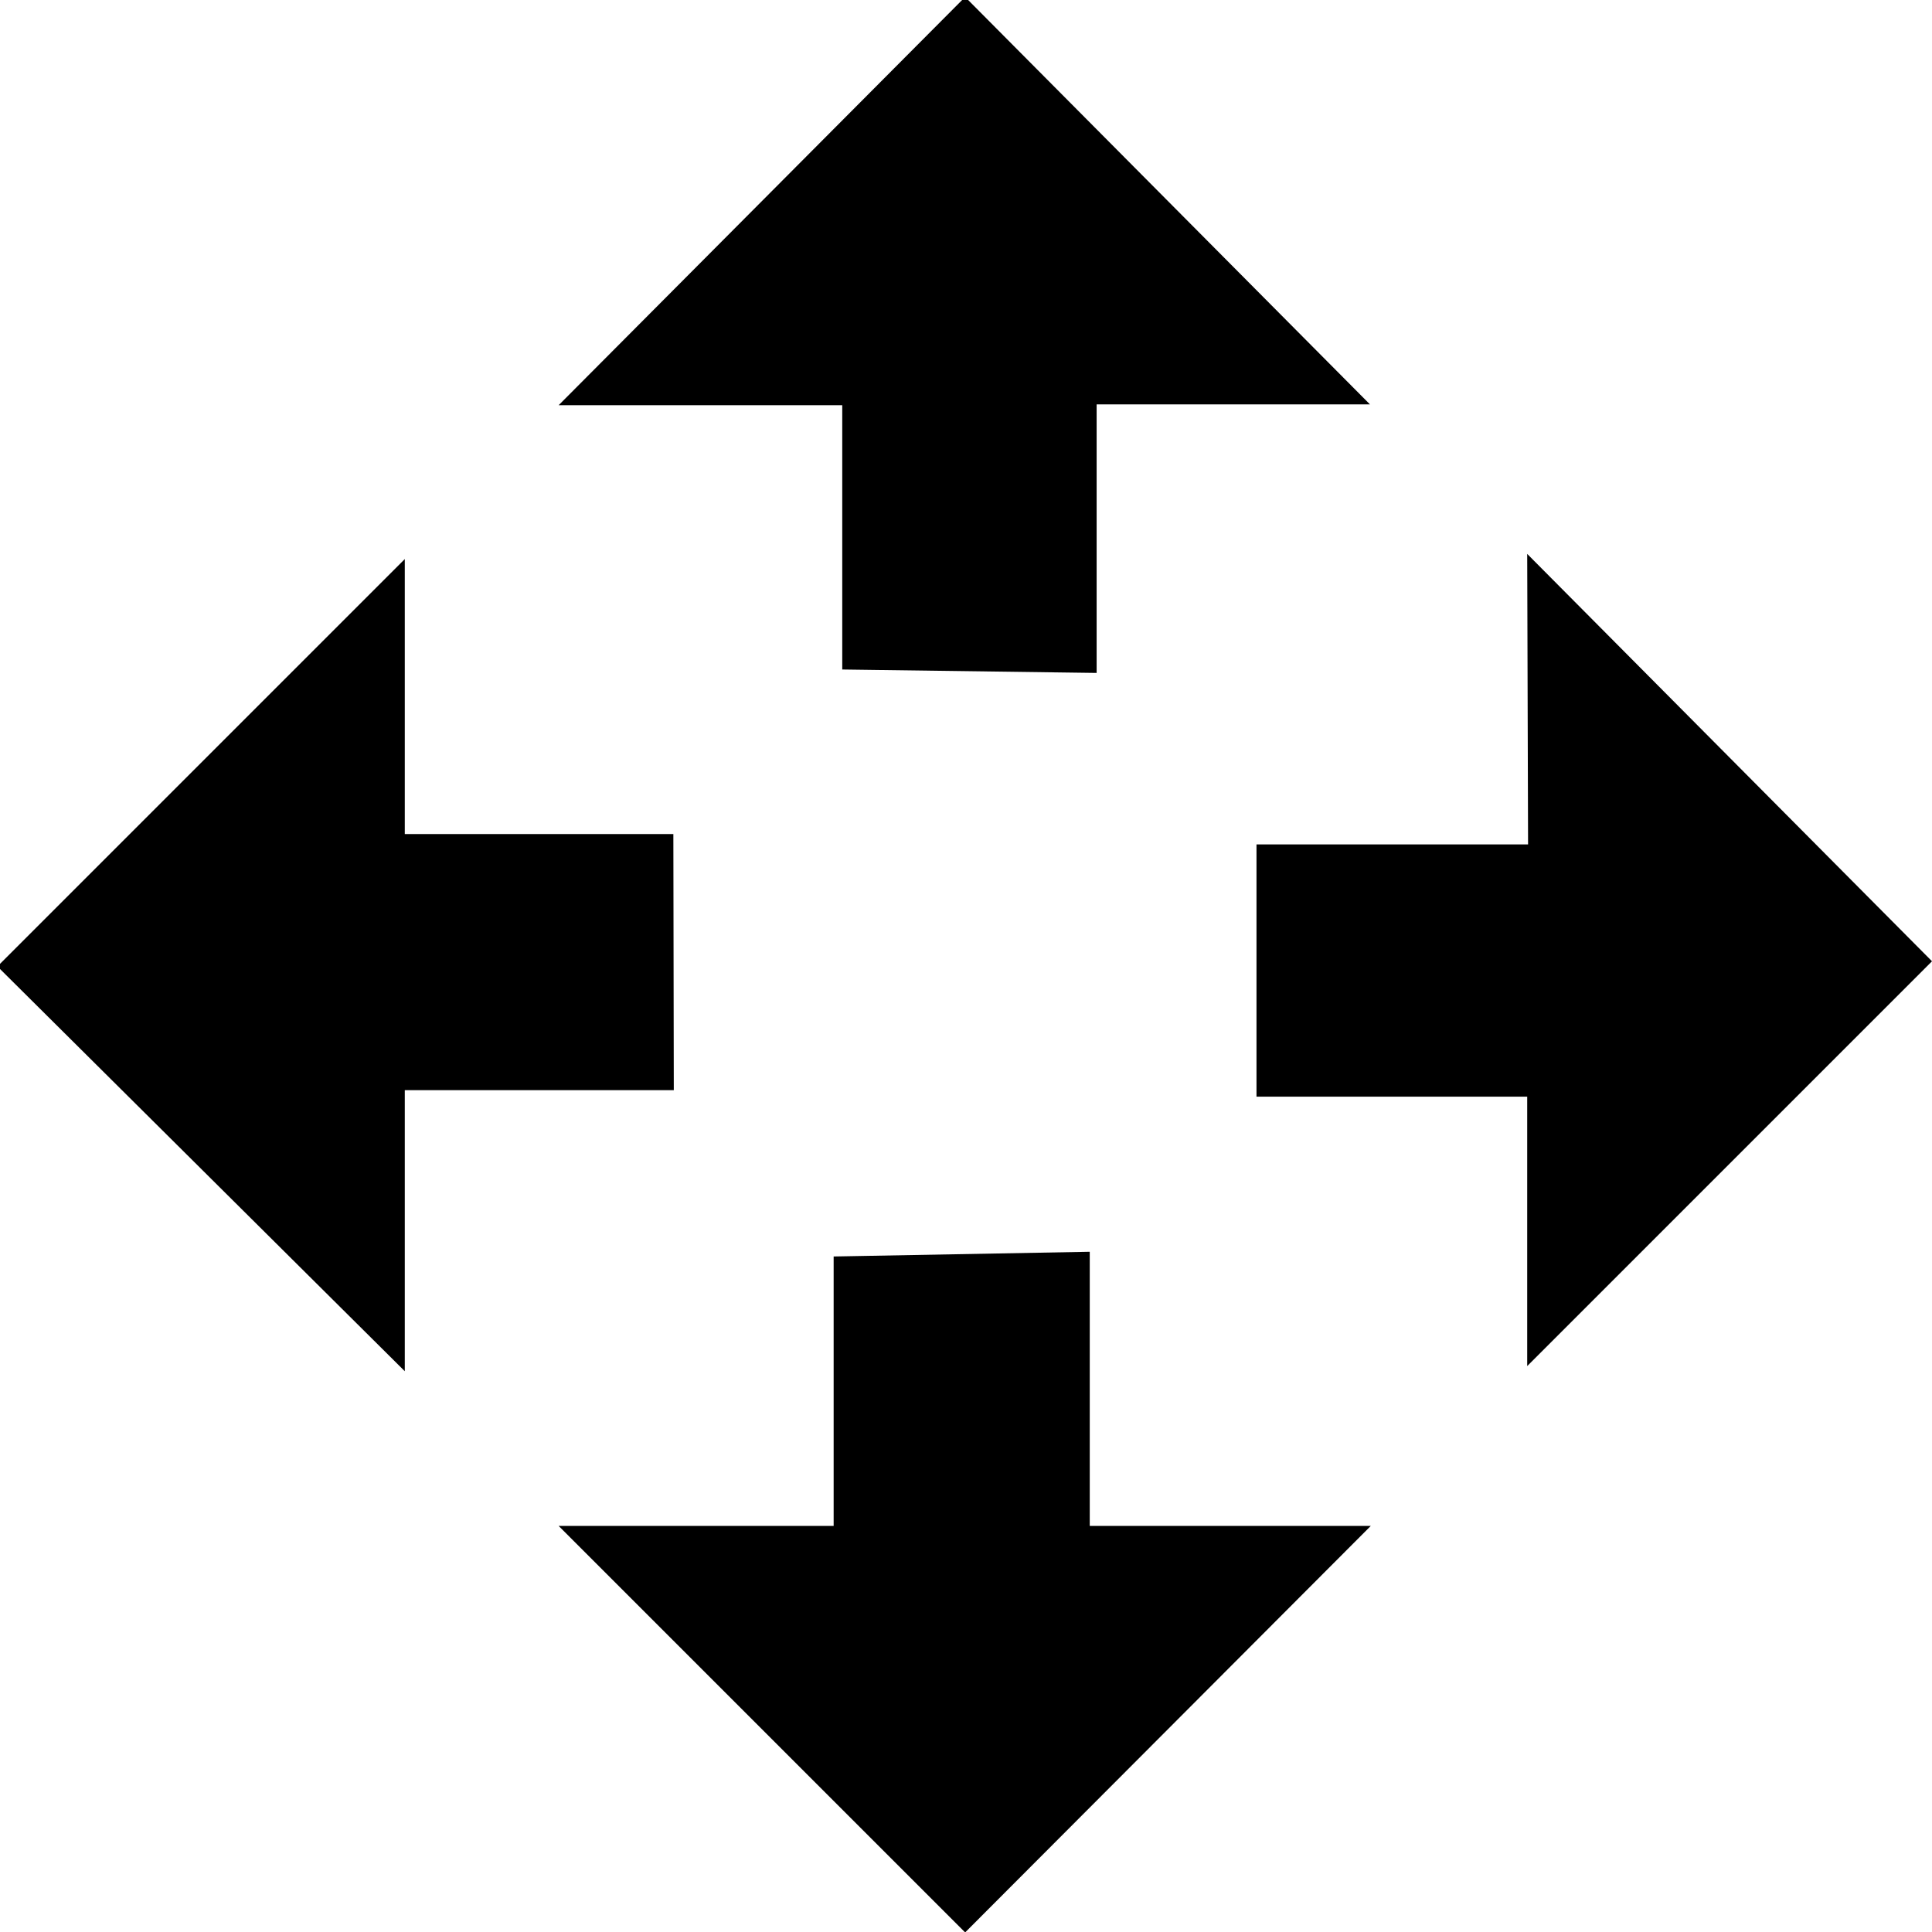
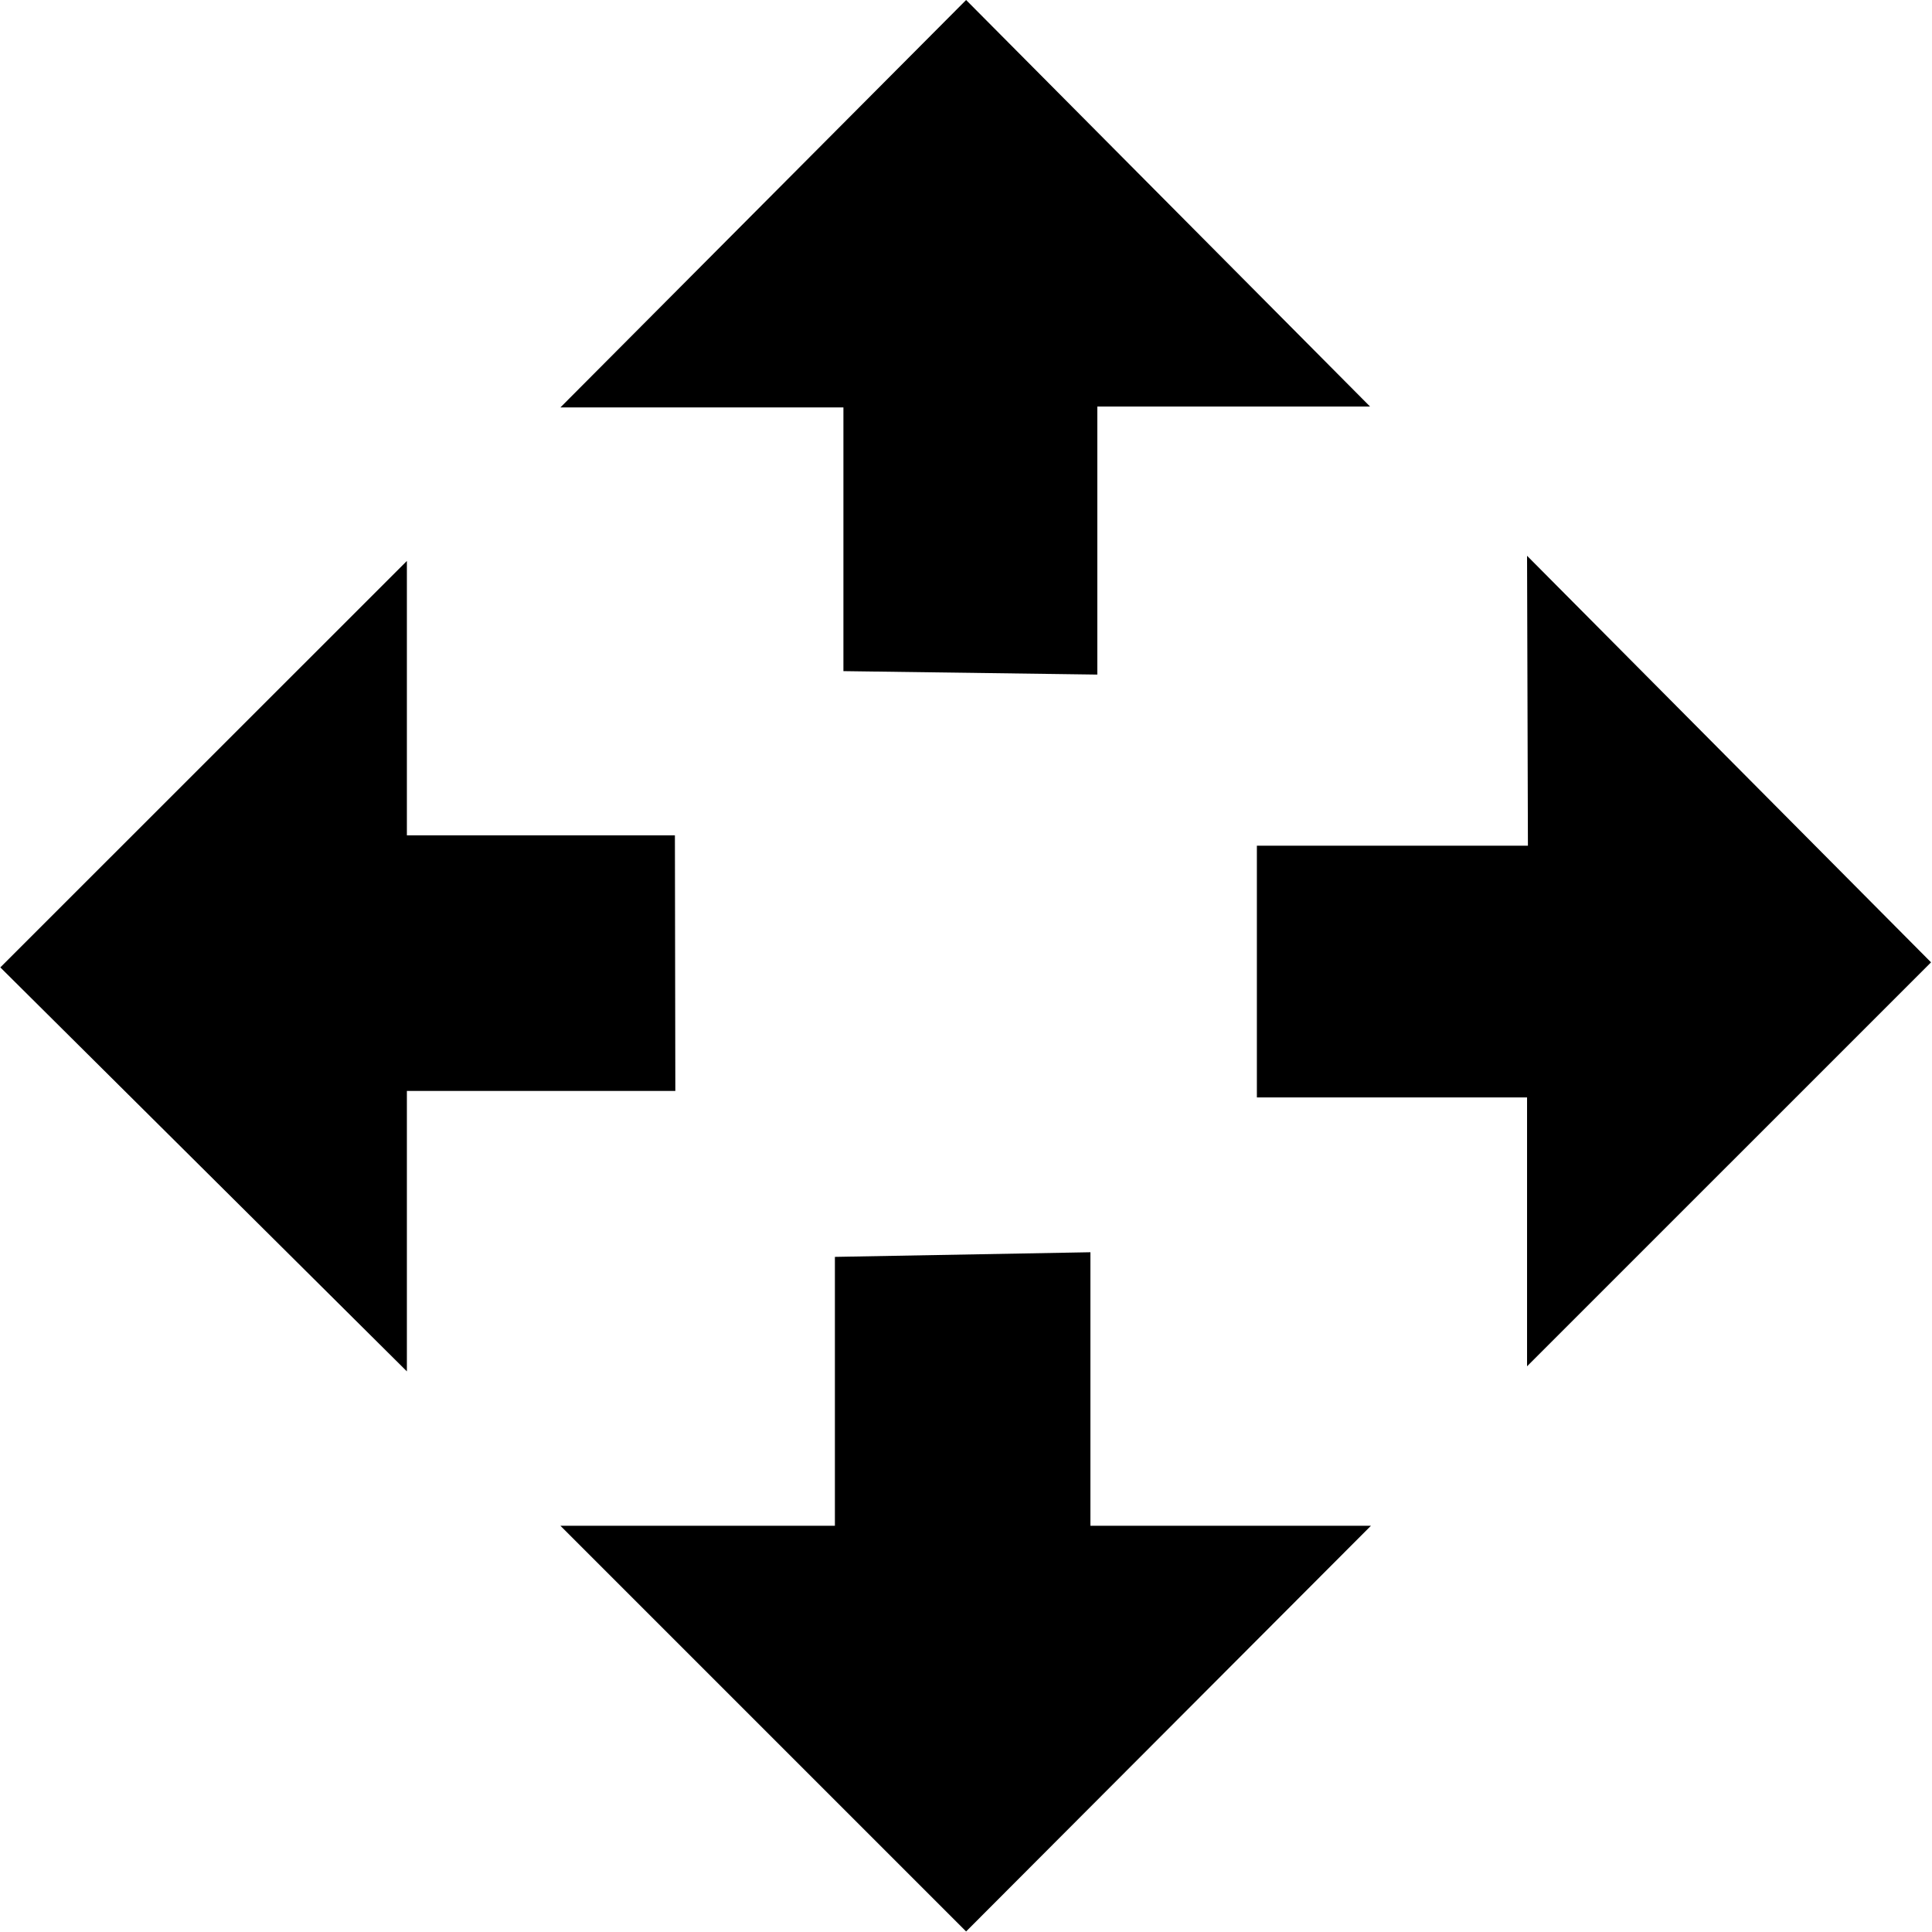
- <svg xmlns="http://www.w3.org/2000/svg" version="1.1" id="Layer_1" x="0px" y="0px" viewBox="0 0 449.6 449.5" style="enable-background:new 0 0 449.6 449.5;" xml:space="preserve">
-   <path d="M156.8,253.7H94.2v65.4l-94.8-94.2l94.8-94.8v64h62.5L156.8,253.7z M196,155.8V94.3h-66l94.6-95l94.2,94.8h-63.6v62.5  L196,155.8z M253.6,291.3v63.8H319l-94.4,94.6L130,355.1h64v-62.7L253.6,291.3z M355.4,128.9l94.2,94.8l-94.2,94.2v-62.7h-63v-58.7  h63.2L355.4,128.9z" />
+ <svg xmlns="http://www.w3.org/2000/svg" version="1.1" id="Layer_1" x="0px" y="0px" viewBox="0 0 1792 1792" style="enable-background:new 0 0 1792 1792;" xml:space="preserve">
+   <polygon points="626.4,1011.9 377.4,1011.9 377.4,1272 0.3,897.3 377.4,520.3 377.4,774.8 626,774.8 " />
+   <polygon points="782.3,622.5 782.3,377.9 519.8,377.9 896.1,0 1270.8,377.1 1017.8,377.1 1017.8,625.7 " />
+   <polygon points="1011.4,1161.5 1011.4,1415.2 1271.6,1415.2 896.1,1791.5 519.8,1415.2 774.4,1415.2 774.4,1165.8 " />
+   <polygon points="1416.4,515.5 1791.1,892.6 1416.4,1267.3 1416.4,1017.9 1165.8,1017.9 1165.8,784.4 1417.2,784.4 " />
</svg>
